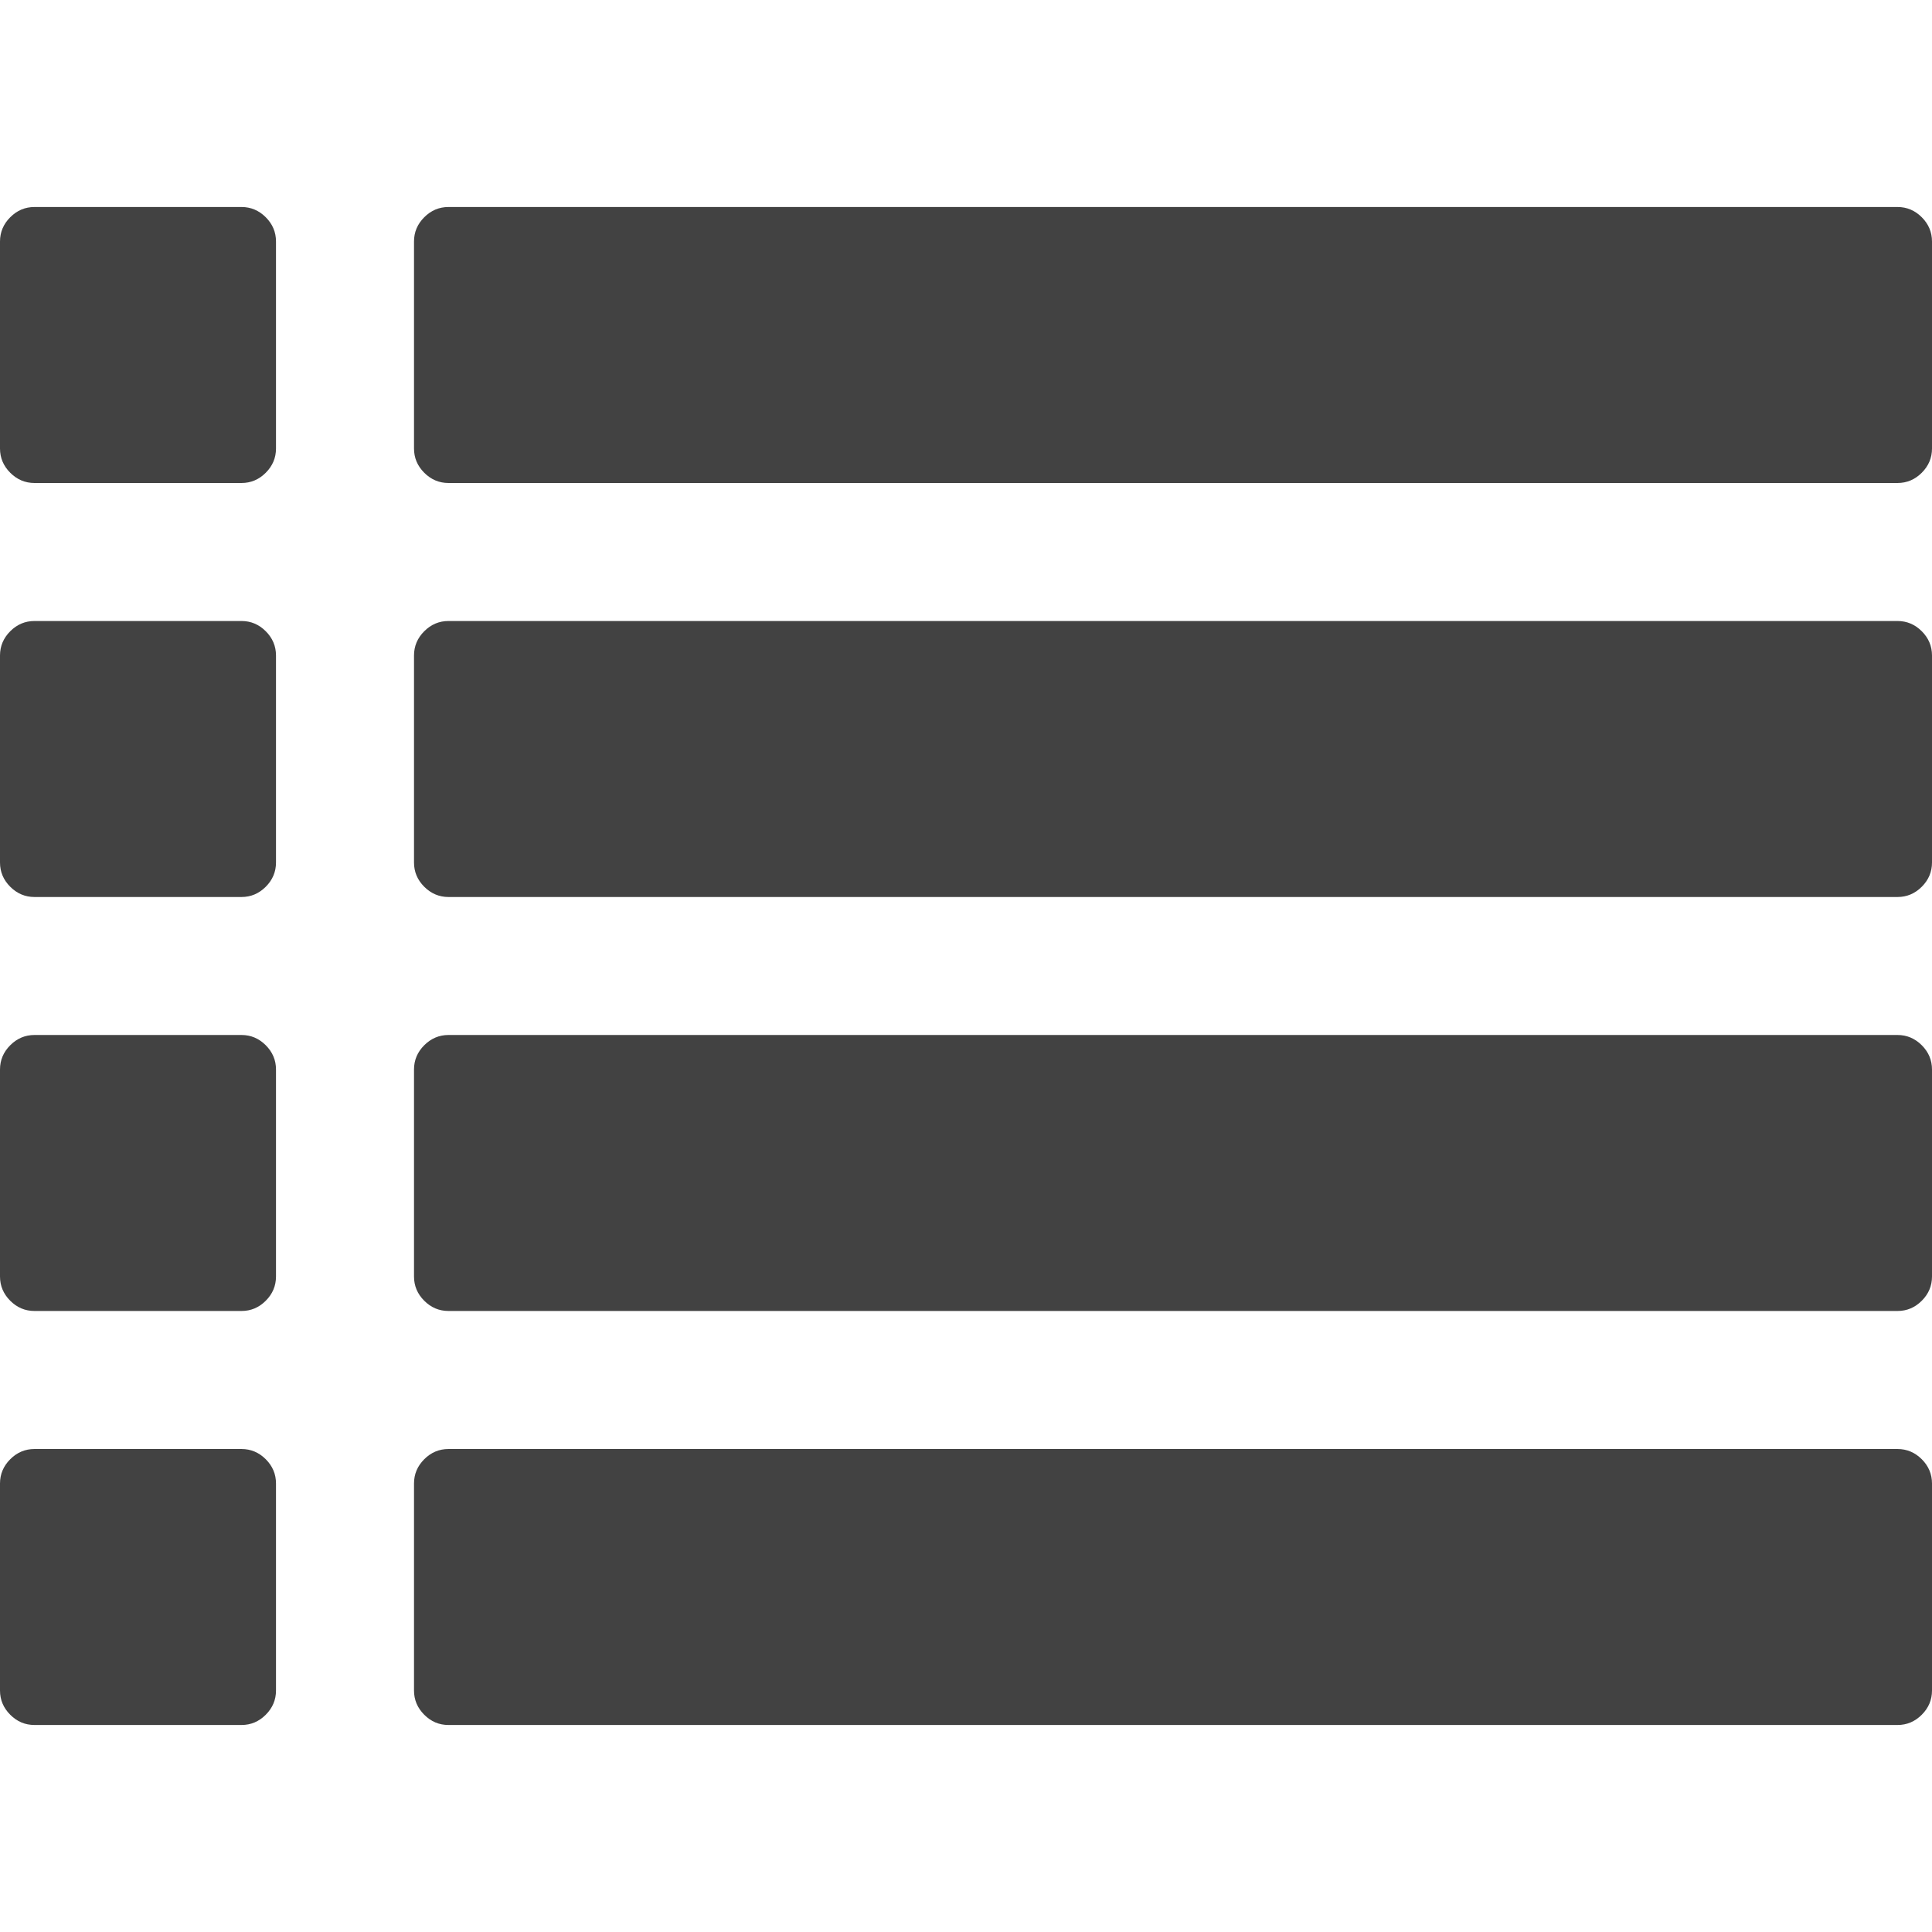
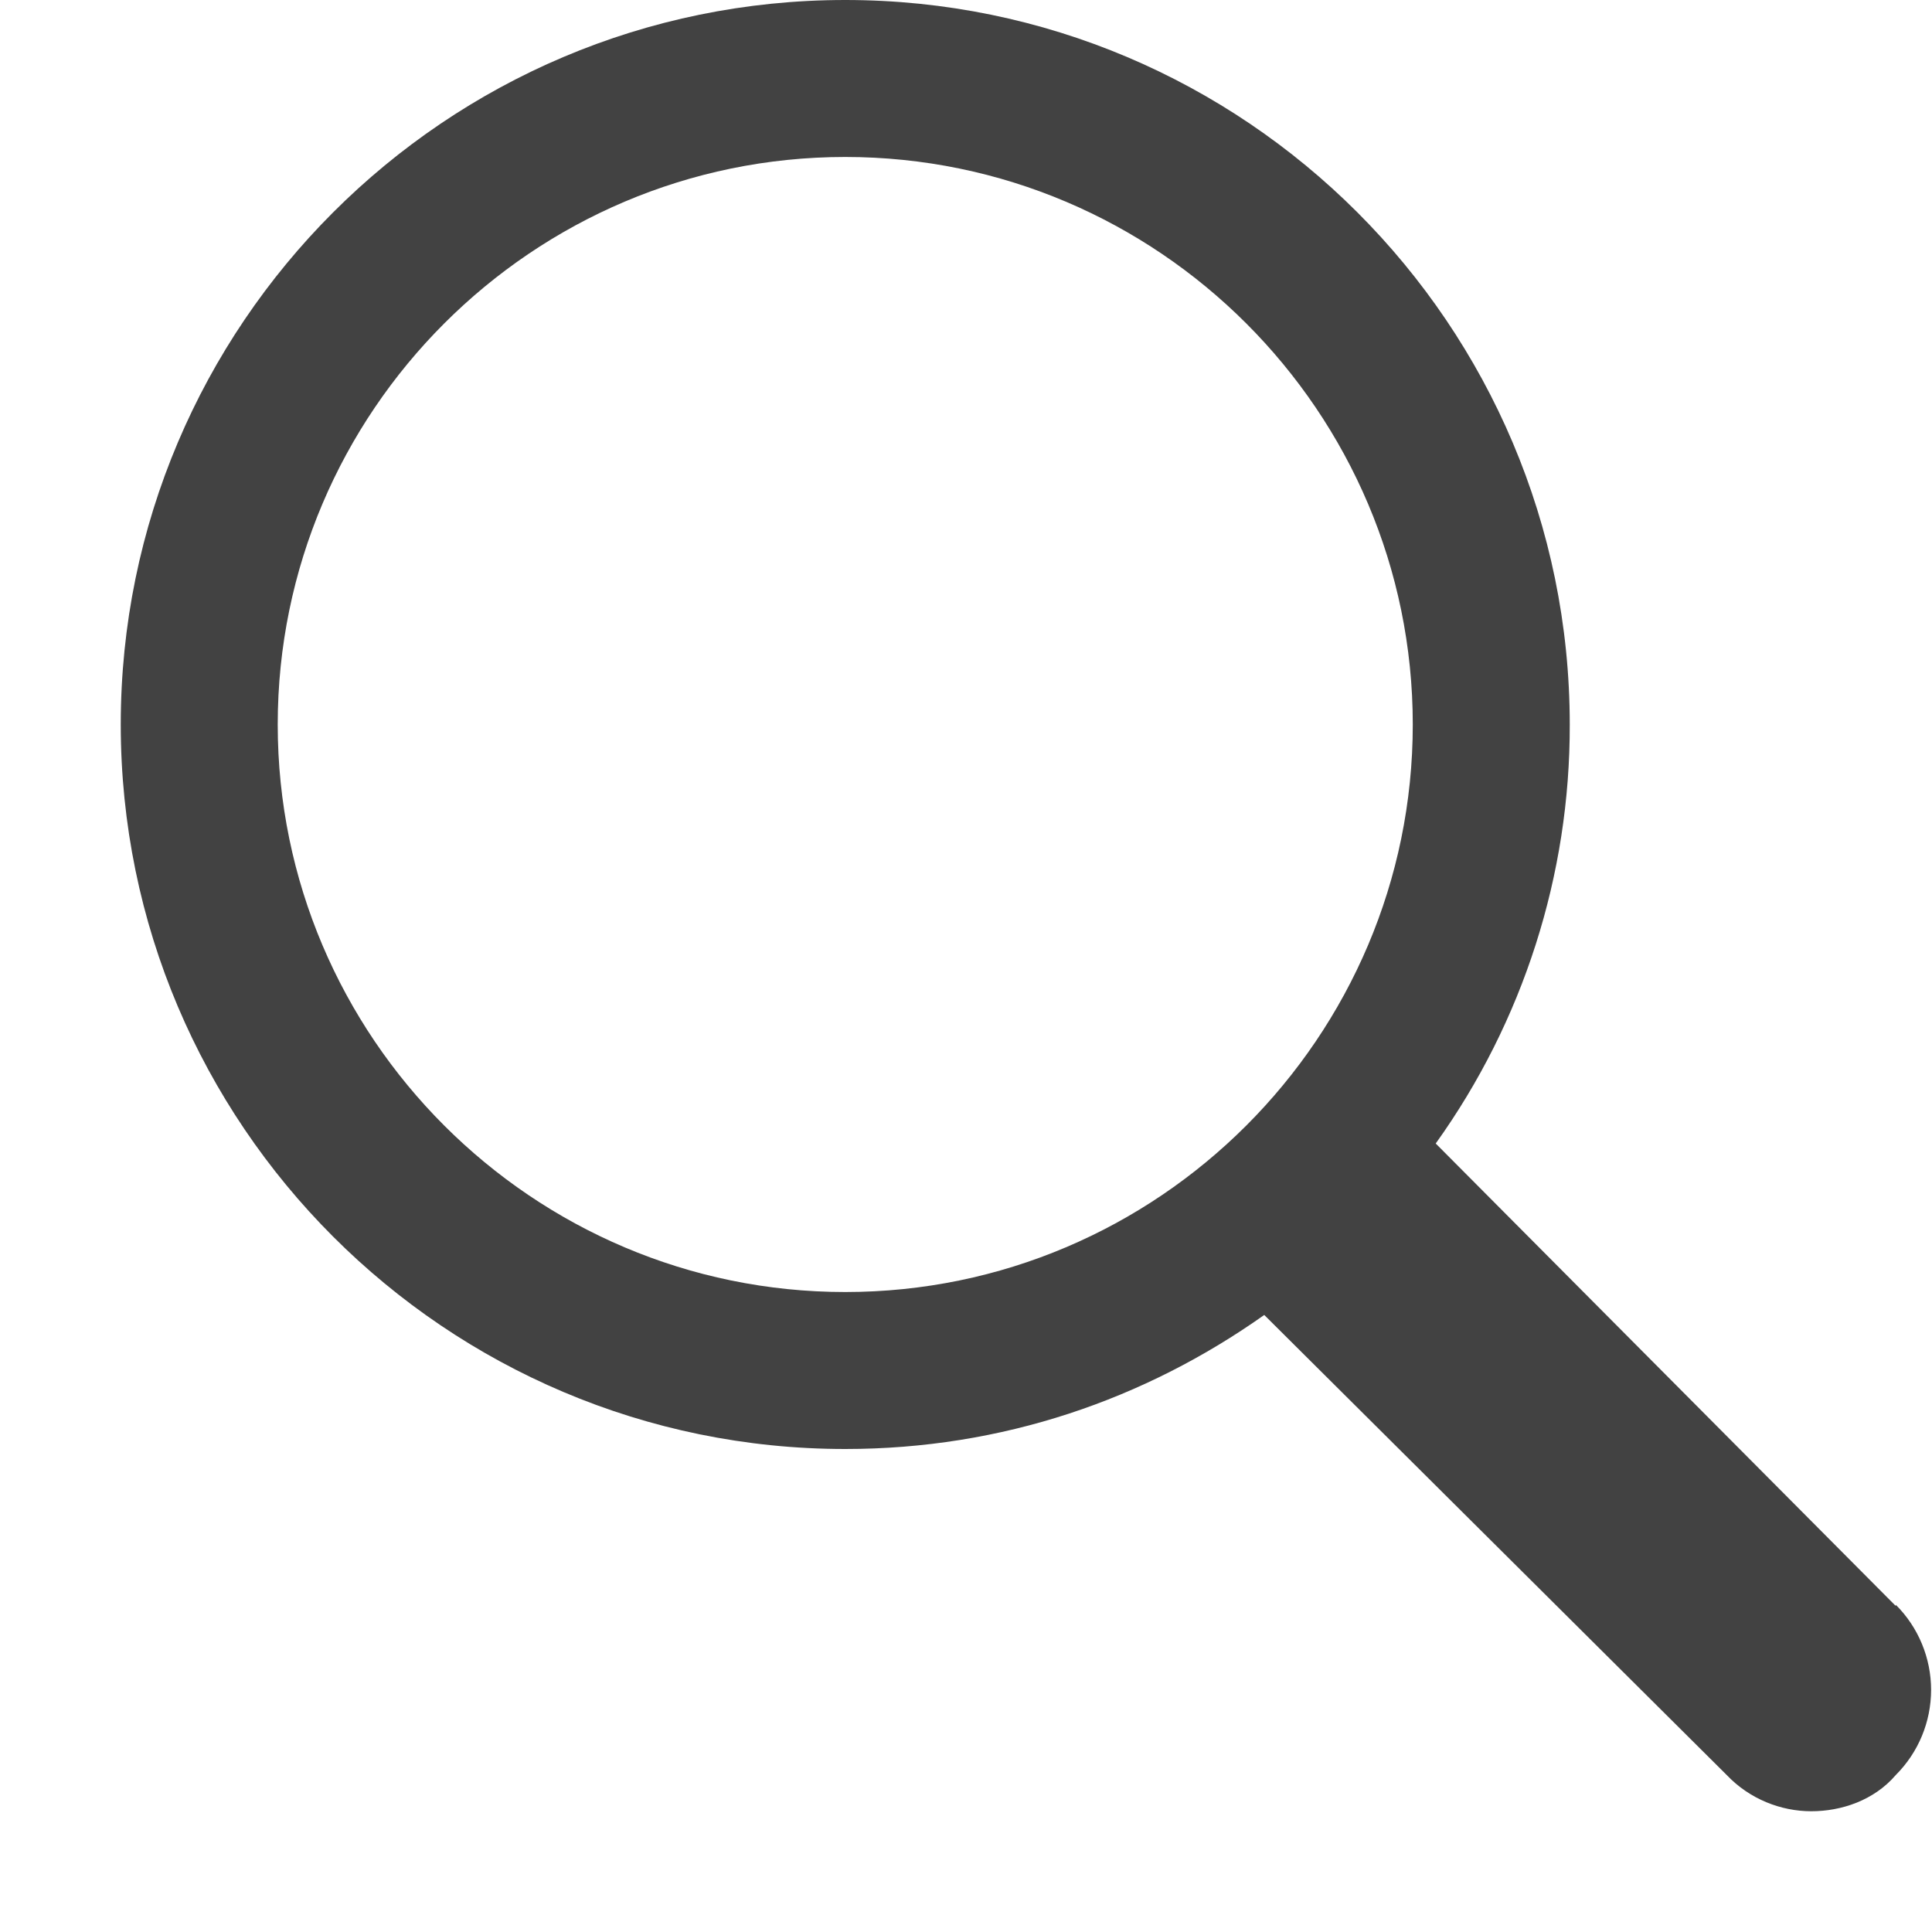
- <svg xmlns="http://www.w3.org/2000/svg" version="1.1" id="Capa_1" x="0px" y="0px" viewBox="0 0 511.626 511.626" style="enable-background:new 0 0 511.626 511.626;" xml:space="preserve">
-   <g>
-     <g>
-       <path fill="#424242" d="M63.953,164.453H9.135c-2.474,0-4.615,0.9-6.423,2.709C0.903,168.972,0,171.114,0,173.589v54.817    c0,2.473,0.903,4.619,2.712,6.424c1.809,1.803,3.949,2.712,6.423,2.712h54.818c2.474,0,4.615-0.905,6.423-2.712    c1.809-1.809,2.712-3.951,2.712-6.424v-54.817c0-2.475-0.904-4.617-2.712-6.427C68.568,165.356,66.427,164.453,63.953,164.453z" />
-       <path fill="#424242" d="M63.953,383.722H9.135c-2.474,0-4.615,0.896-6.423,2.707C0.903,388.238,0,390.378,0,392.854v54.82    c0,2.471,0.903,4.609,2.712,6.42c1.809,1.813,3.949,2.714,6.423,2.714h54.818c2.474,0,4.615-0.903,6.423-2.714    c1.809-1.807,2.712-3.949,2.712-6.42v-54.82c0-2.477-0.904-4.616-2.712-6.426C68.568,384.625,66.427,383.722,63.953,383.722z" />
-       <path fill="#424242" d="M63.953,274.082H9.135c-2.474,0-4.615,0.91-6.423,2.714S0,280.749,0,283.22v54.815c0,2.478,0.903,4.62,2.712,6.427    c1.809,1.808,3.949,2.707,6.423,2.707h54.818c2.474,0,4.615-0.896,6.423-2.707c1.809-1.807,2.712-3.949,2.712-6.427V283.22    c0-2.471-0.904-4.613-2.712-6.424C68.568,274.989,66.427,274.082,63.953,274.082z" />
-       <path fill="#424242" d="M63.953,54.817H9.135c-2.474,0-4.615,0.903-6.423,2.712S0,61.479,0,63.953v54.817c0,2.475,0.903,4.615,2.712,6.424    s3.949,2.712,6.423,2.712h54.818c2.474,0,4.615-0.9,6.423-2.712c1.809-1.809,2.712-3.949,2.712-6.424V63.953    c0-2.475-0.904-4.615-2.712-6.424C68.568,55.725,66.427,54.817,63.953,54.817z" />
-       <path fill="#424242" d="M502.49,383.722H118.771c-2.474,0-4.615,0.896-6.423,2.707c-1.809,1.81-2.712,3.949-2.712,6.426v54.82    c0,2.471,0.903,4.609,2.712,6.42c1.809,1.813,3.946,2.714,6.423,2.714H502.49c2.478,0,4.616-0.903,6.427-2.714    c1.81-1.811,2.71-3.949,2.71-6.42v-54.82c0-2.477-0.903-4.616-2.71-6.426C507.106,384.625,504.967,383.722,502.49,383.722z" />
-       <path fill="#424242" d="M502.49,274.082H118.771c-2.474,0-4.615,0.91-6.423,2.714s-2.712,3.953-2.712,6.424v54.815    c0,2.478,0.903,4.62,2.712,6.427c1.809,1.808,3.946,2.707,6.423,2.707H502.49c2.478,0,4.616-0.896,6.427-2.707    c1.81-1.807,2.71-3.949,2.71-6.427V283.22c0-2.471-0.903-4.613-2.71-6.424C507.106,274.992,504.967,274.082,502.49,274.082z" />
-       <path fill="#424242" d="M508.917,57.529c-1.811-1.805-3.949-2.712-6.427-2.712H118.771c-2.474,0-4.615,0.903-6.423,2.712    s-2.712,3.949-2.712,6.424v54.817c0,2.475,0.903,4.615,2.712,6.424s3.946,2.712,6.423,2.712H502.49c2.478,0,4.616-0.9,6.427-2.712    c1.81-1.809,2.71-3.949,2.71-6.424V63.953C511.626,61.479,510.723,59.338,508.917,57.529z" />
-       <path fill="#424242" d="M502.49,164.453H118.771c-2.474,0-4.615,0.9-6.423,2.709c-1.809,1.81-2.712,3.952-2.712,6.427v54.817    c0,2.473,0.903,4.615,2.712,6.424c1.809,1.803,3.946,2.712,6.423,2.712H502.49c2.478,0,4.616-0.905,6.427-2.712    c1.81-1.809,2.71-3.951,2.71-6.424v-54.817c0-2.475-0.903-4.617-2.71-6.427C507.106,165.356,504.967,164.453,502.49,164.453z" />
-     </g>
-   </g>
+ <svg xmlns="http://www.w3.org/2000/svg" version="1.1" viewBox="0 0 16 16" style="enable-background:new 0 0 16 16;" xml:space="preserve">
+   <path fill="#424242" d="M15.7 13.3l-3.81-3.83A5.93 5.93 0 0 0 13 6c0-3.31-2.69-6-6-6S1 2.69 1 6s2.69 6 6 6c1.3 0 2.48-.41 3.47-1.11l3.83 3.81c.19.2.45.3.7.3.25 0 .52-.09.7-.3a.996.996 0 0 0 0-1.41v.01zM7 10.7c-2.59 0-4.7-2.11-4.7-4.7 0-2.59 2.11-4.7 4.7-4.7 2.59 0 4.7 2.11 4.7 4.7 0 2.59-2.11 4.7-4.7 4.7z" />
</svg>
